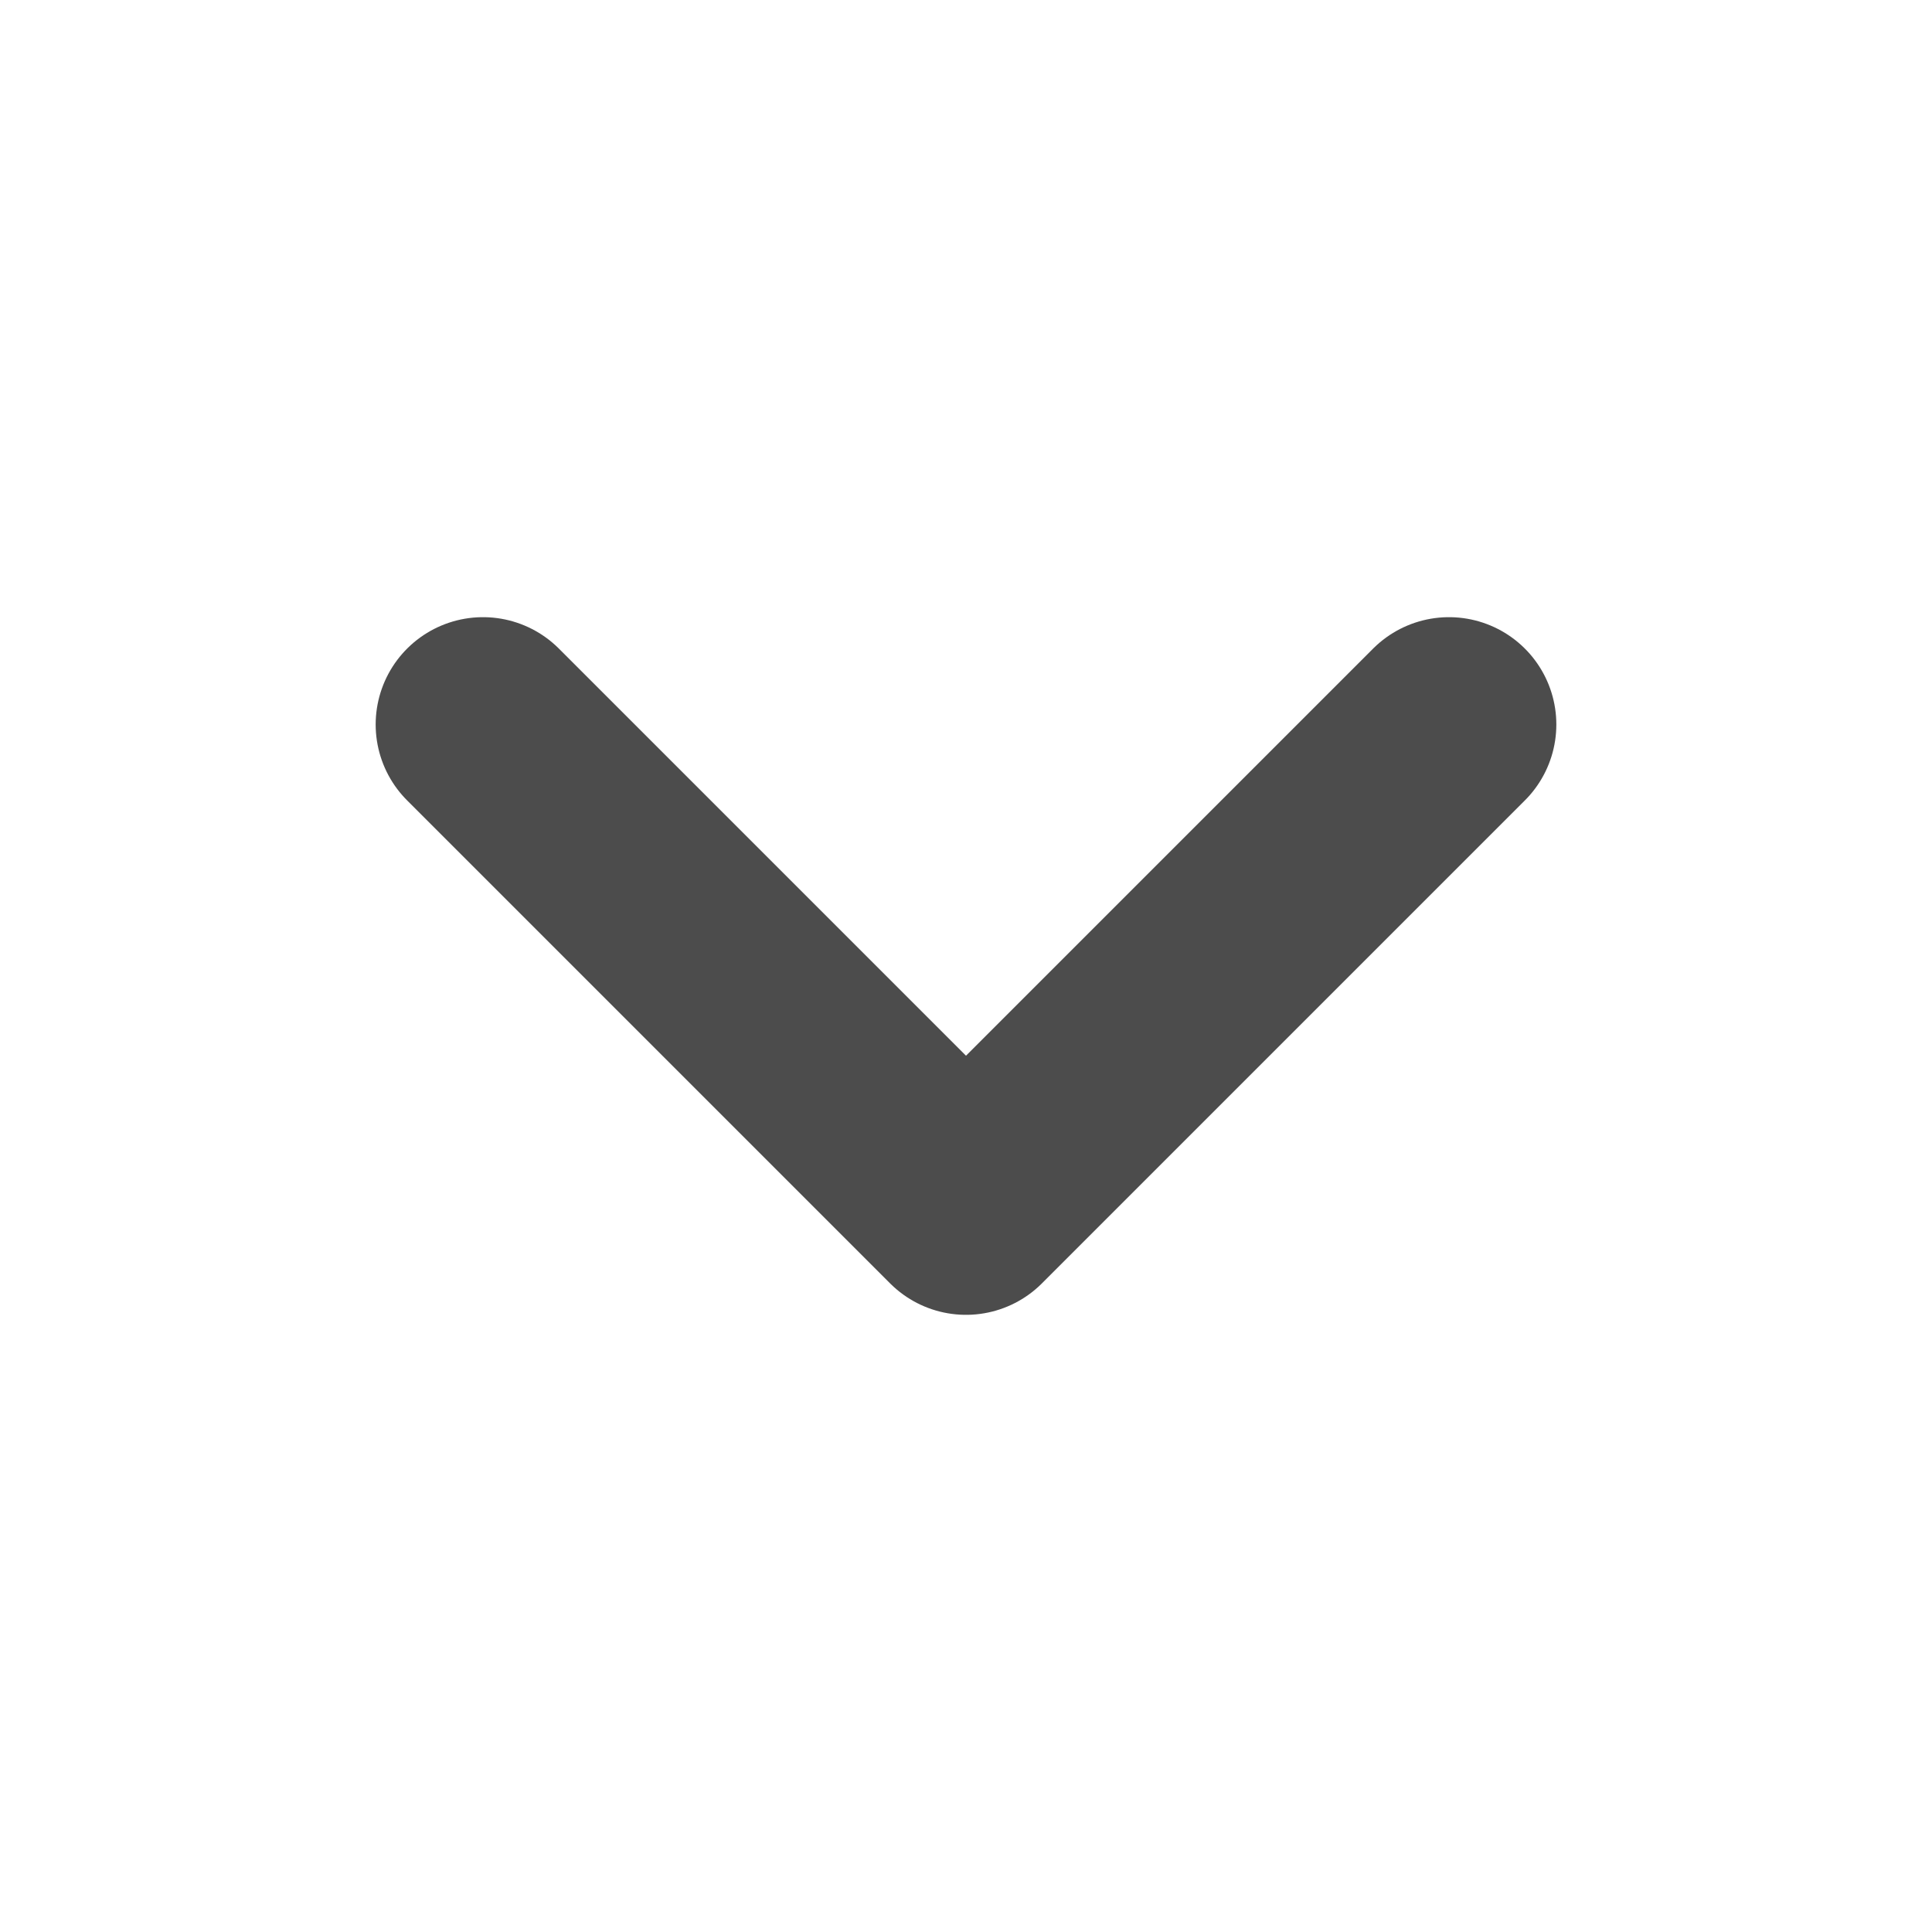
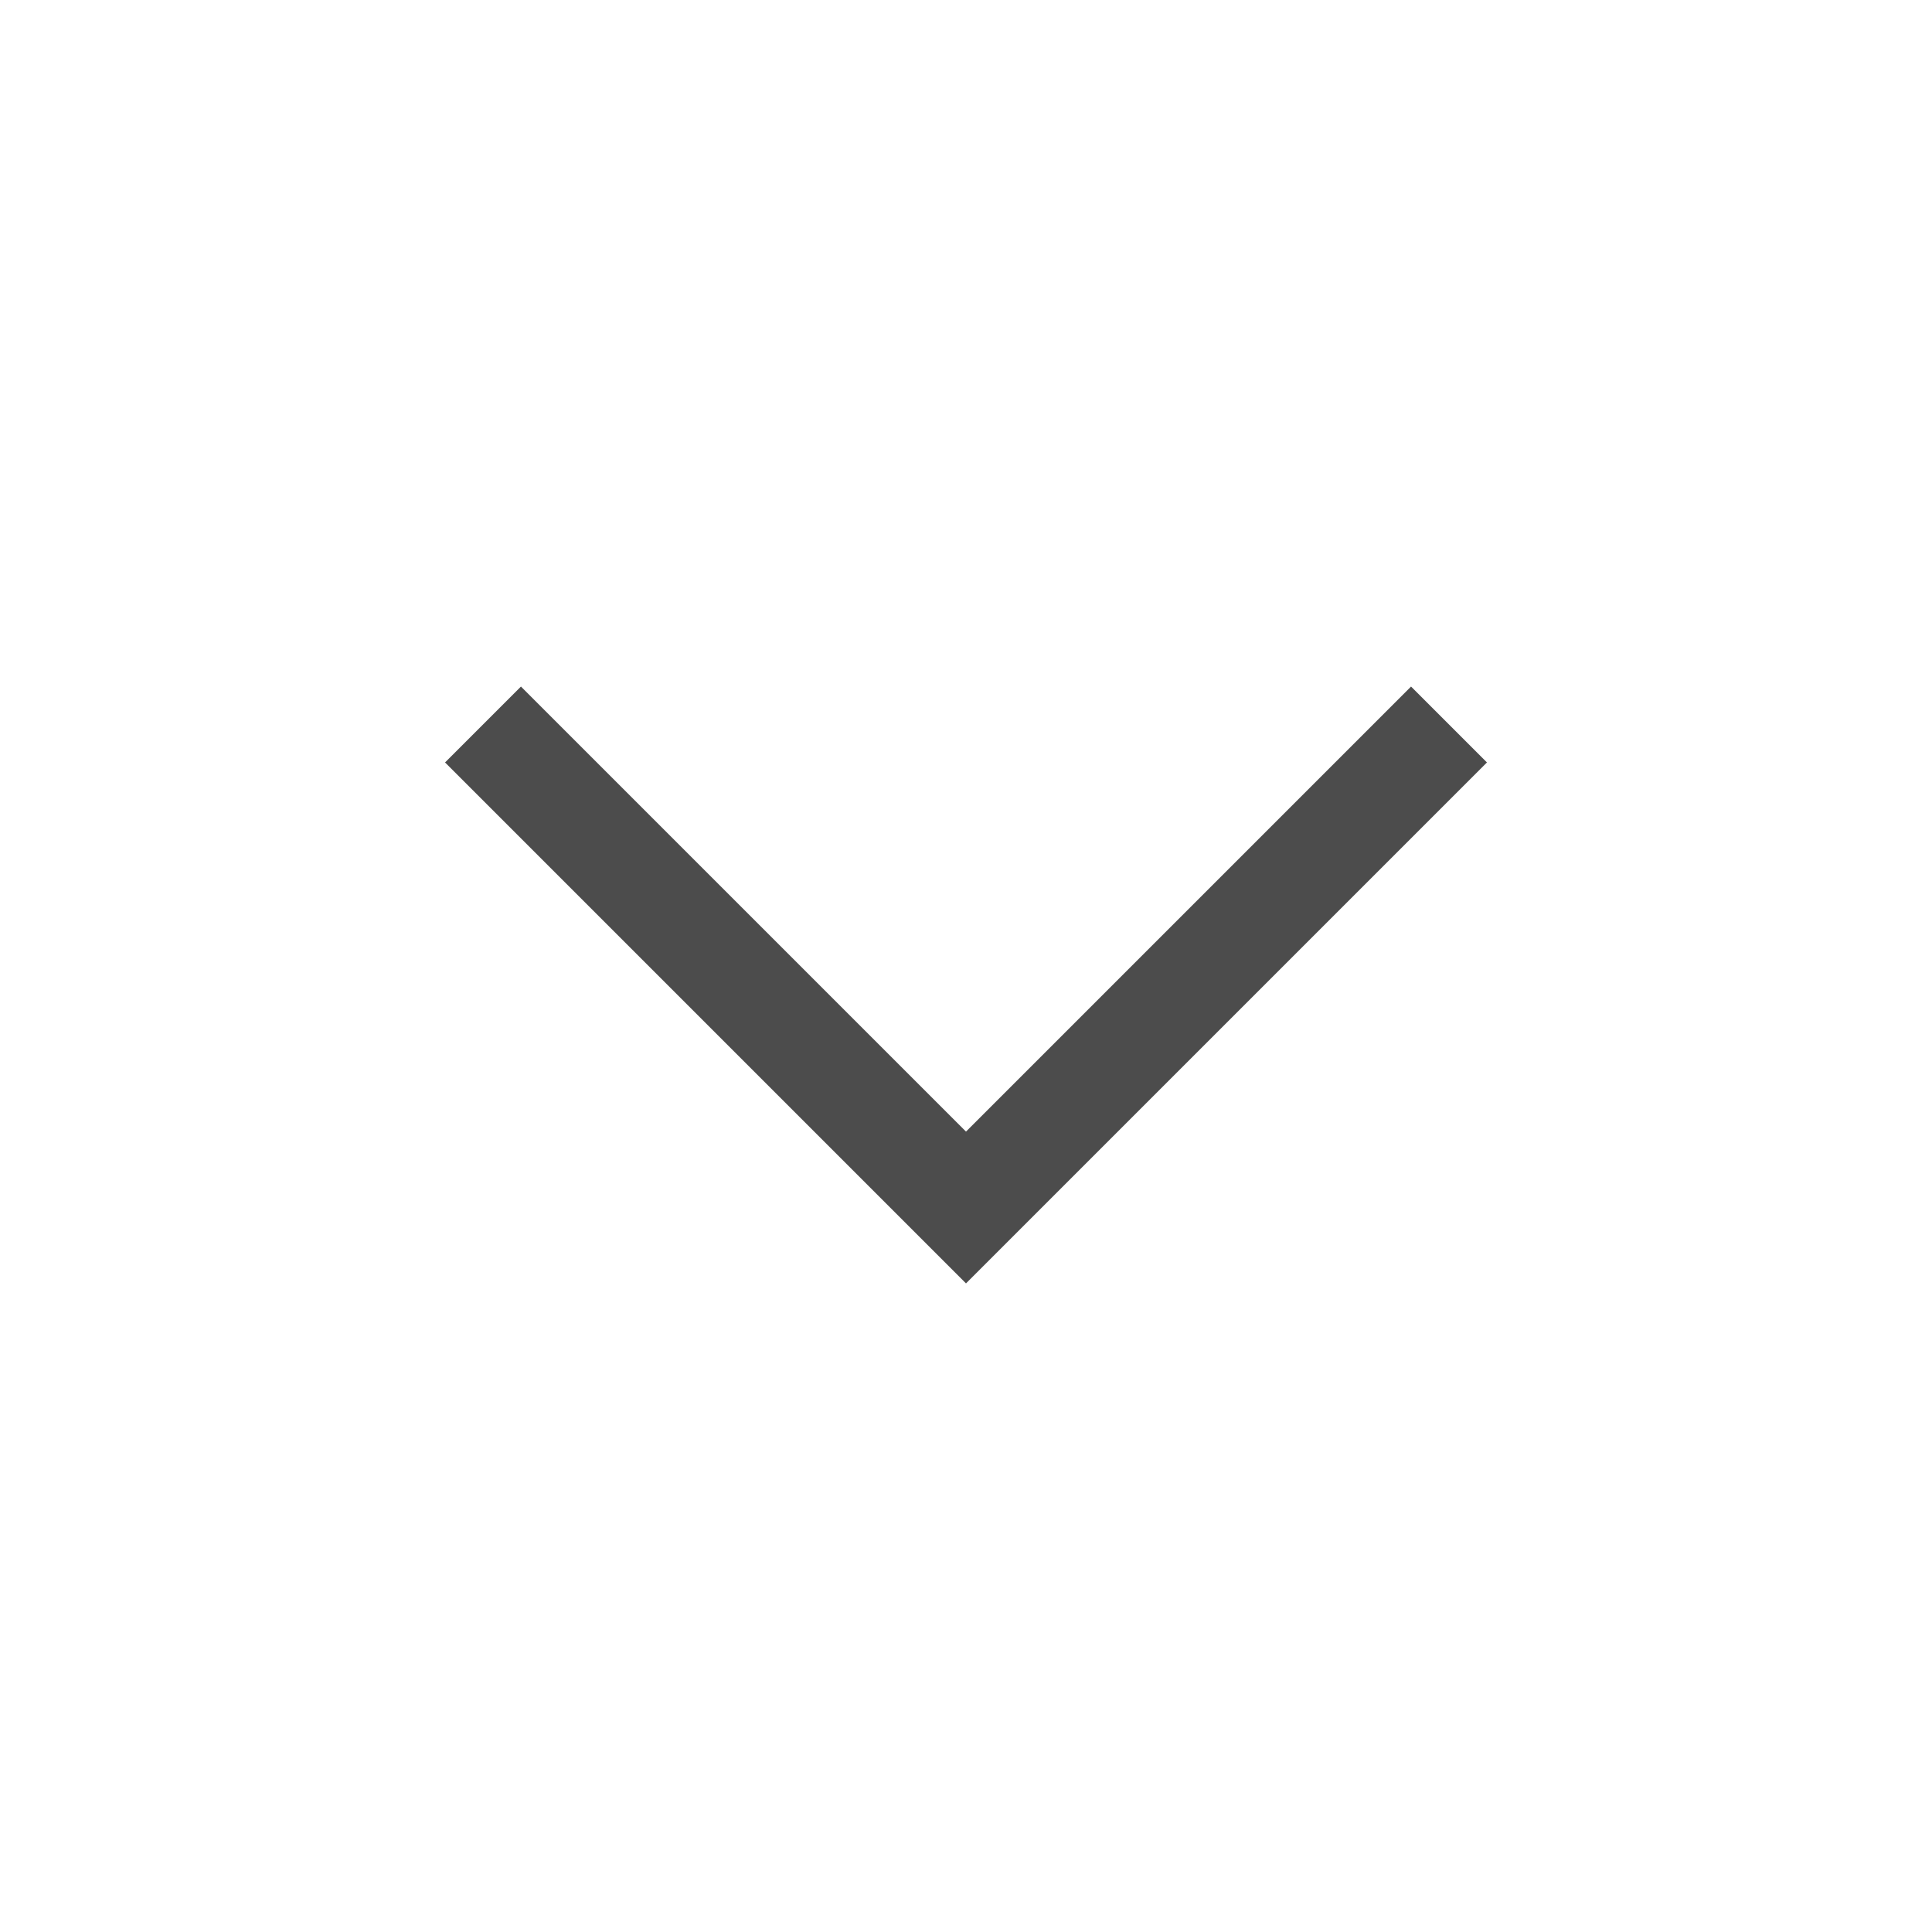
<svg xmlns="http://www.w3.org/2000/svg" width="18" height="18" viewBox="0 0 18 18" fill="none">
-   <path d="M4.5 6.75L9 11.25L13.5 6.75" stroke="#4C4C4C" stroke-width="2" stroke-linecap="round" stroke-linejoin="round" />
+   <path d="M4.5 6.75L9 11.25L13.5 6.75" stroke="#4C4C4C" strokeWidth="2" strokeLinecap="round" strokeLinejoin="round" />
</svg>
